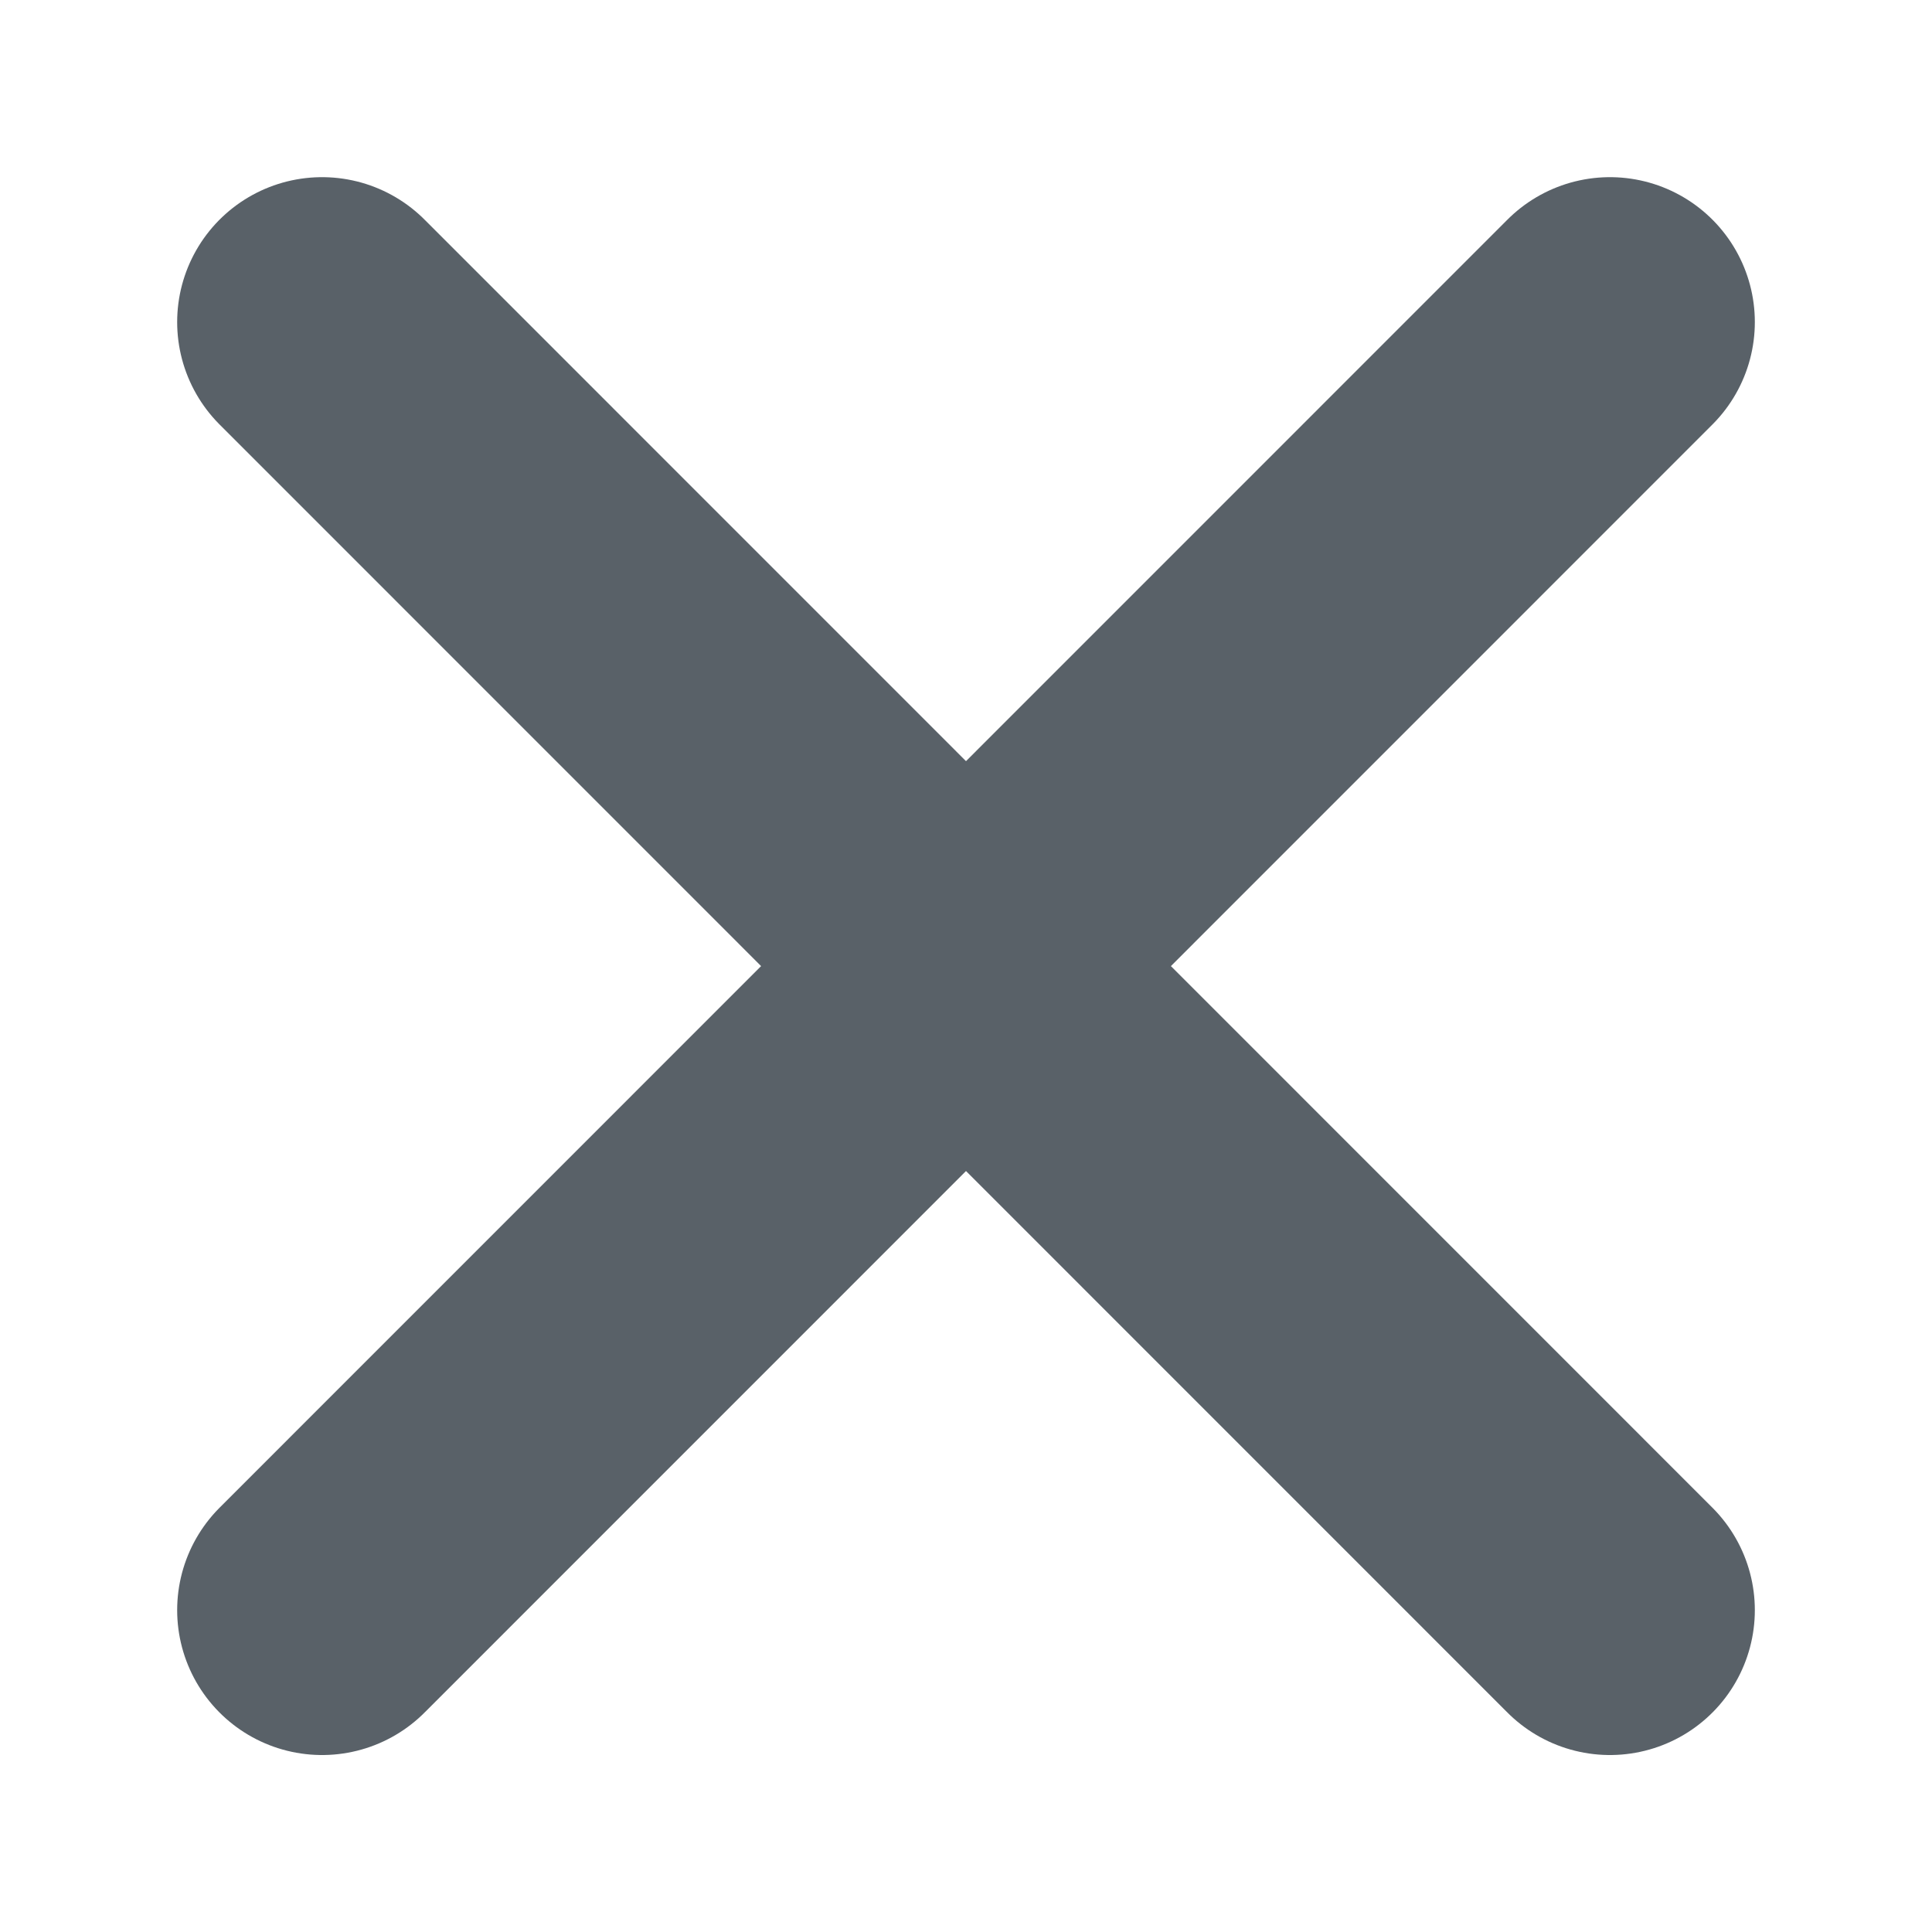
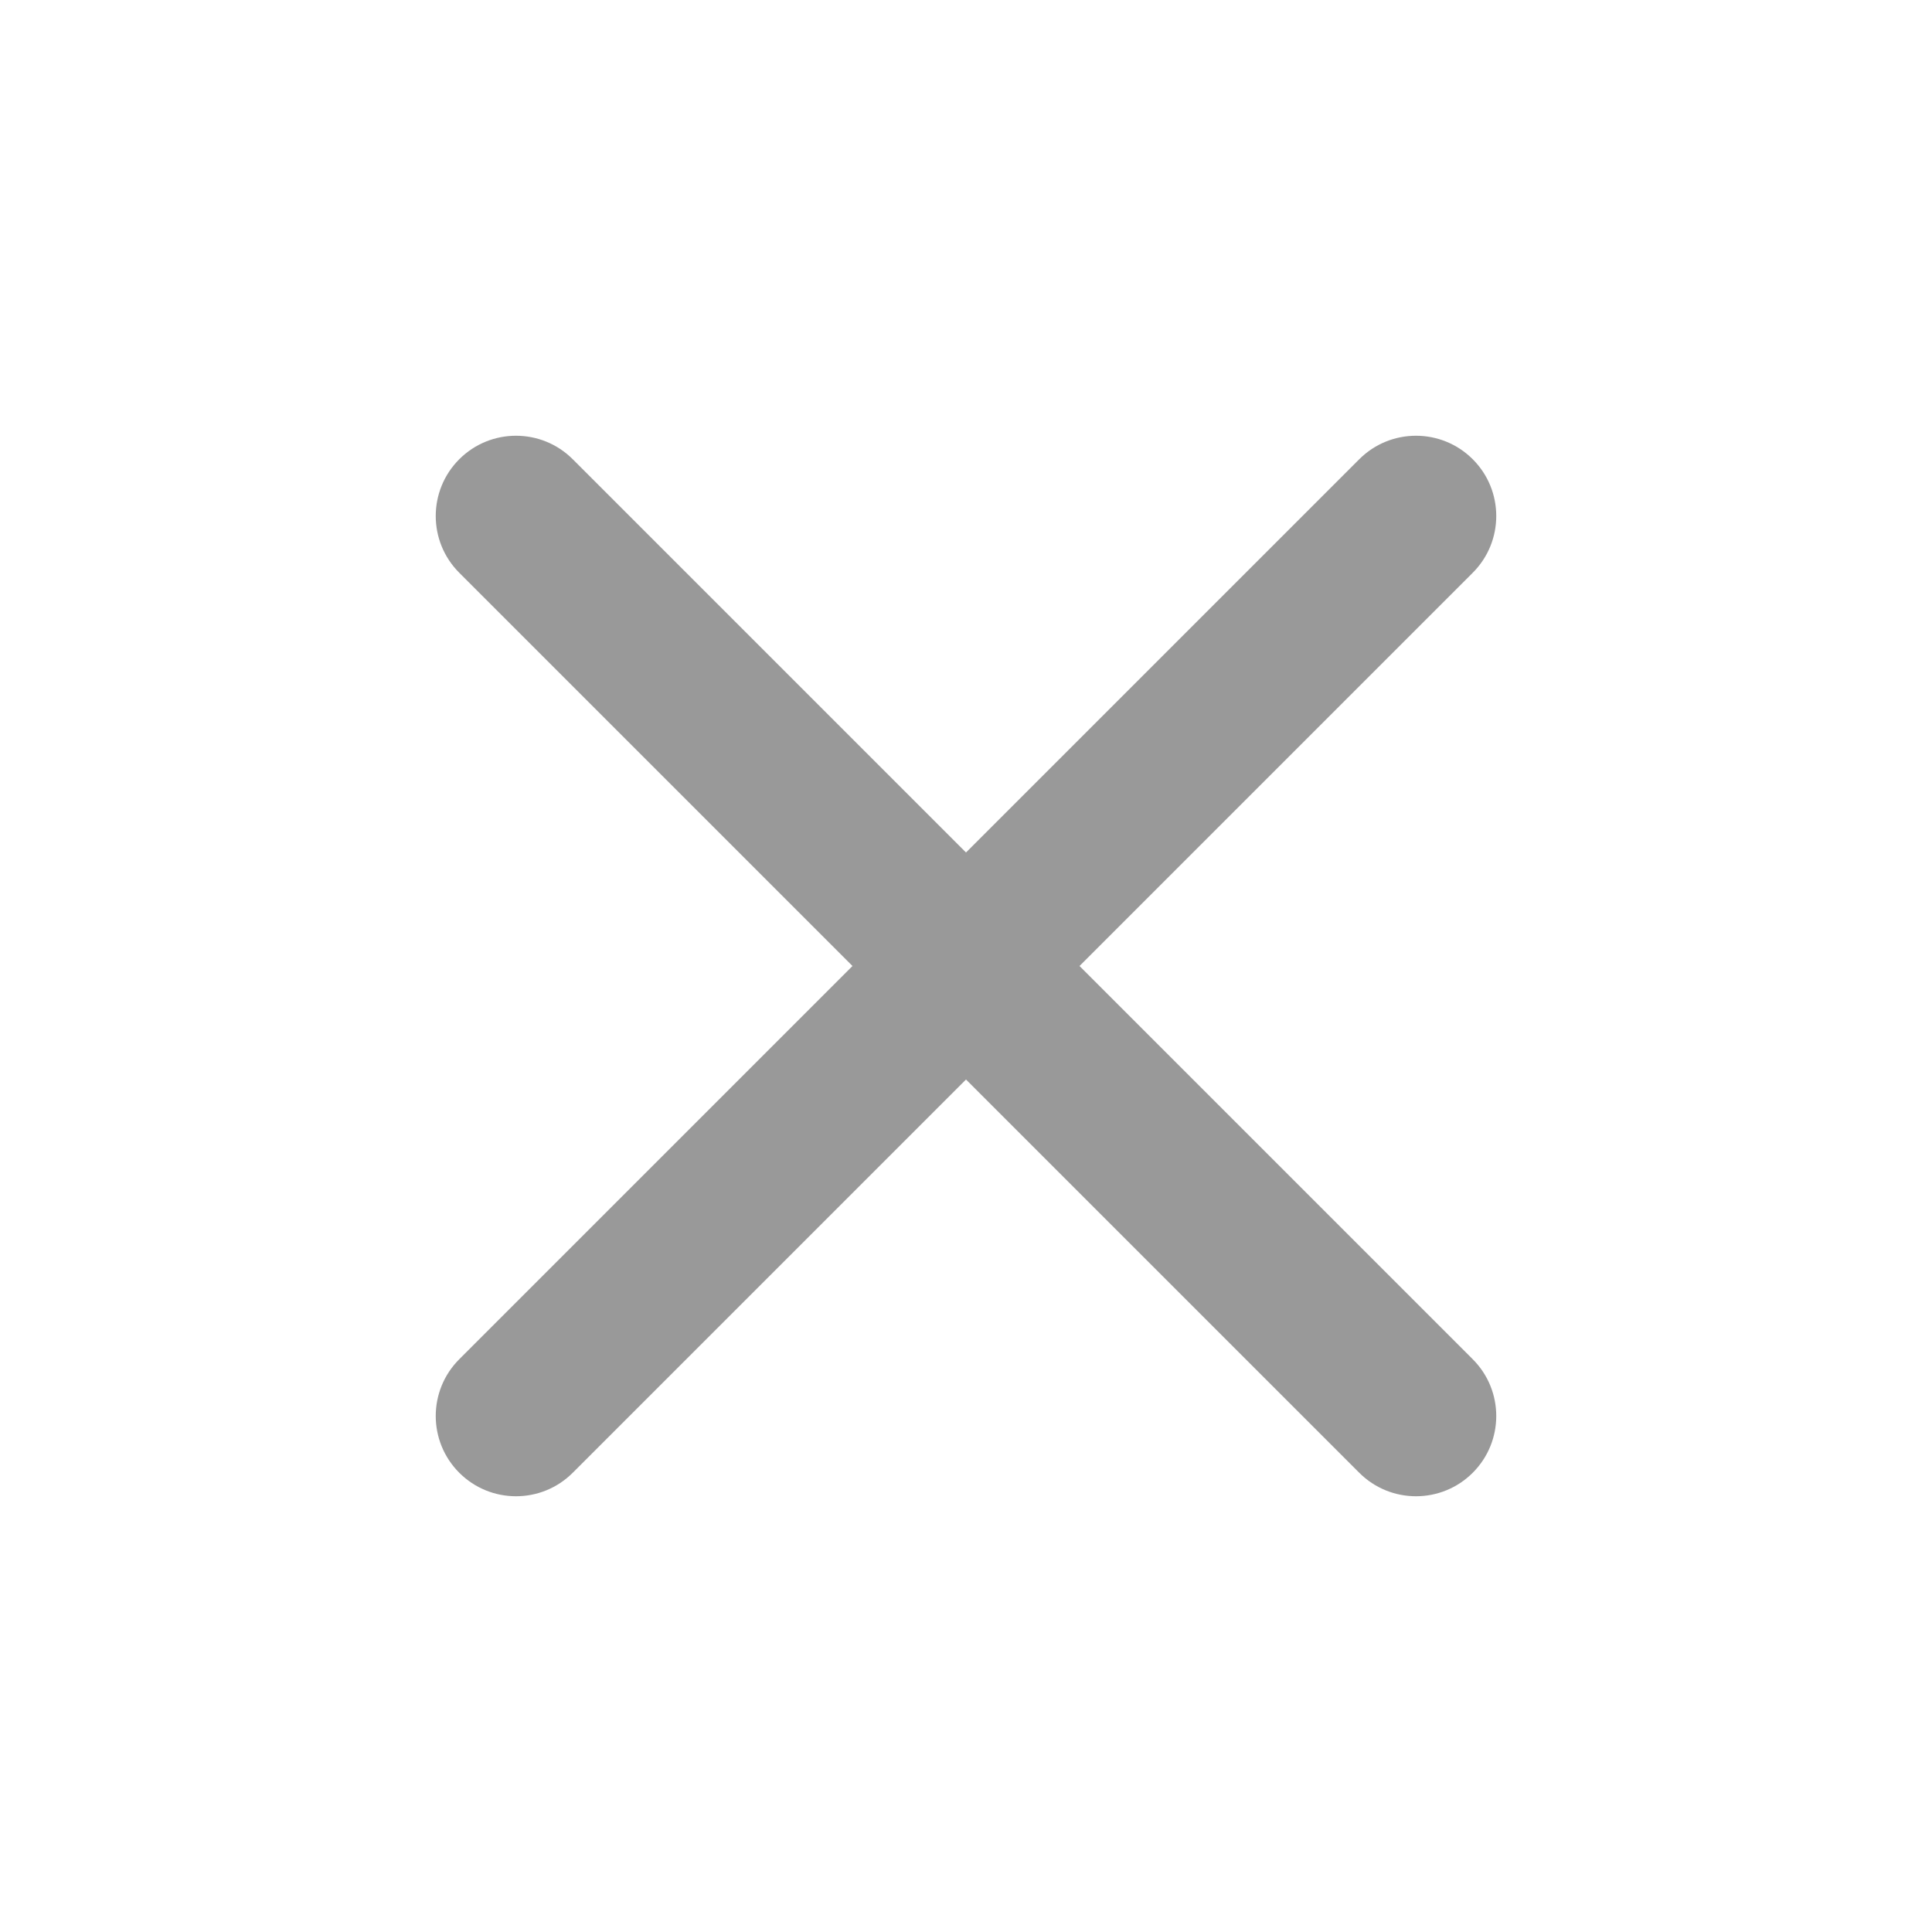
- <svg xmlns="http://www.w3.org/2000/svg" width="10" height="10" viewBox="0 0 10 10" fill="none">
-   <path d="M8.333 1.667L1.667 8.334M8.333 8.334L1.667 1.667" stroke="#596168" stroke-width="1.5" stroke-linecap="round" stroke-linejoin="round" />
+ <svg xmlns="http://www.w3.org/2000/svg" xmlns:xlink="http://www.w3.org/1999/xlink" width="24" height="24" viewBox="0 0 24 24">
+   <defs>
+     <path id="a" class="stroke-color" d="M18.295 5.705a.997.997 0 0 0-1.41 0L12 10.59 7.115 5.705a.997.997 0 1 0-1.41 1.41L10.59 12l-4.885 4.885a.997.997 0 1 0 1.41 1.41L12 13.41l4.885 4.885a.997.997 0 0 0 1.41-1.41L13.41 12l4.885-4.885a.997.997 0 0 0 0-1.41z" />
+   </defs>
+   <g fill="none" fill-rule="evenodd">
+     <path d="" />
+     <use fill="#999" xlink:href="#a" />
+   </g>
</svg>
